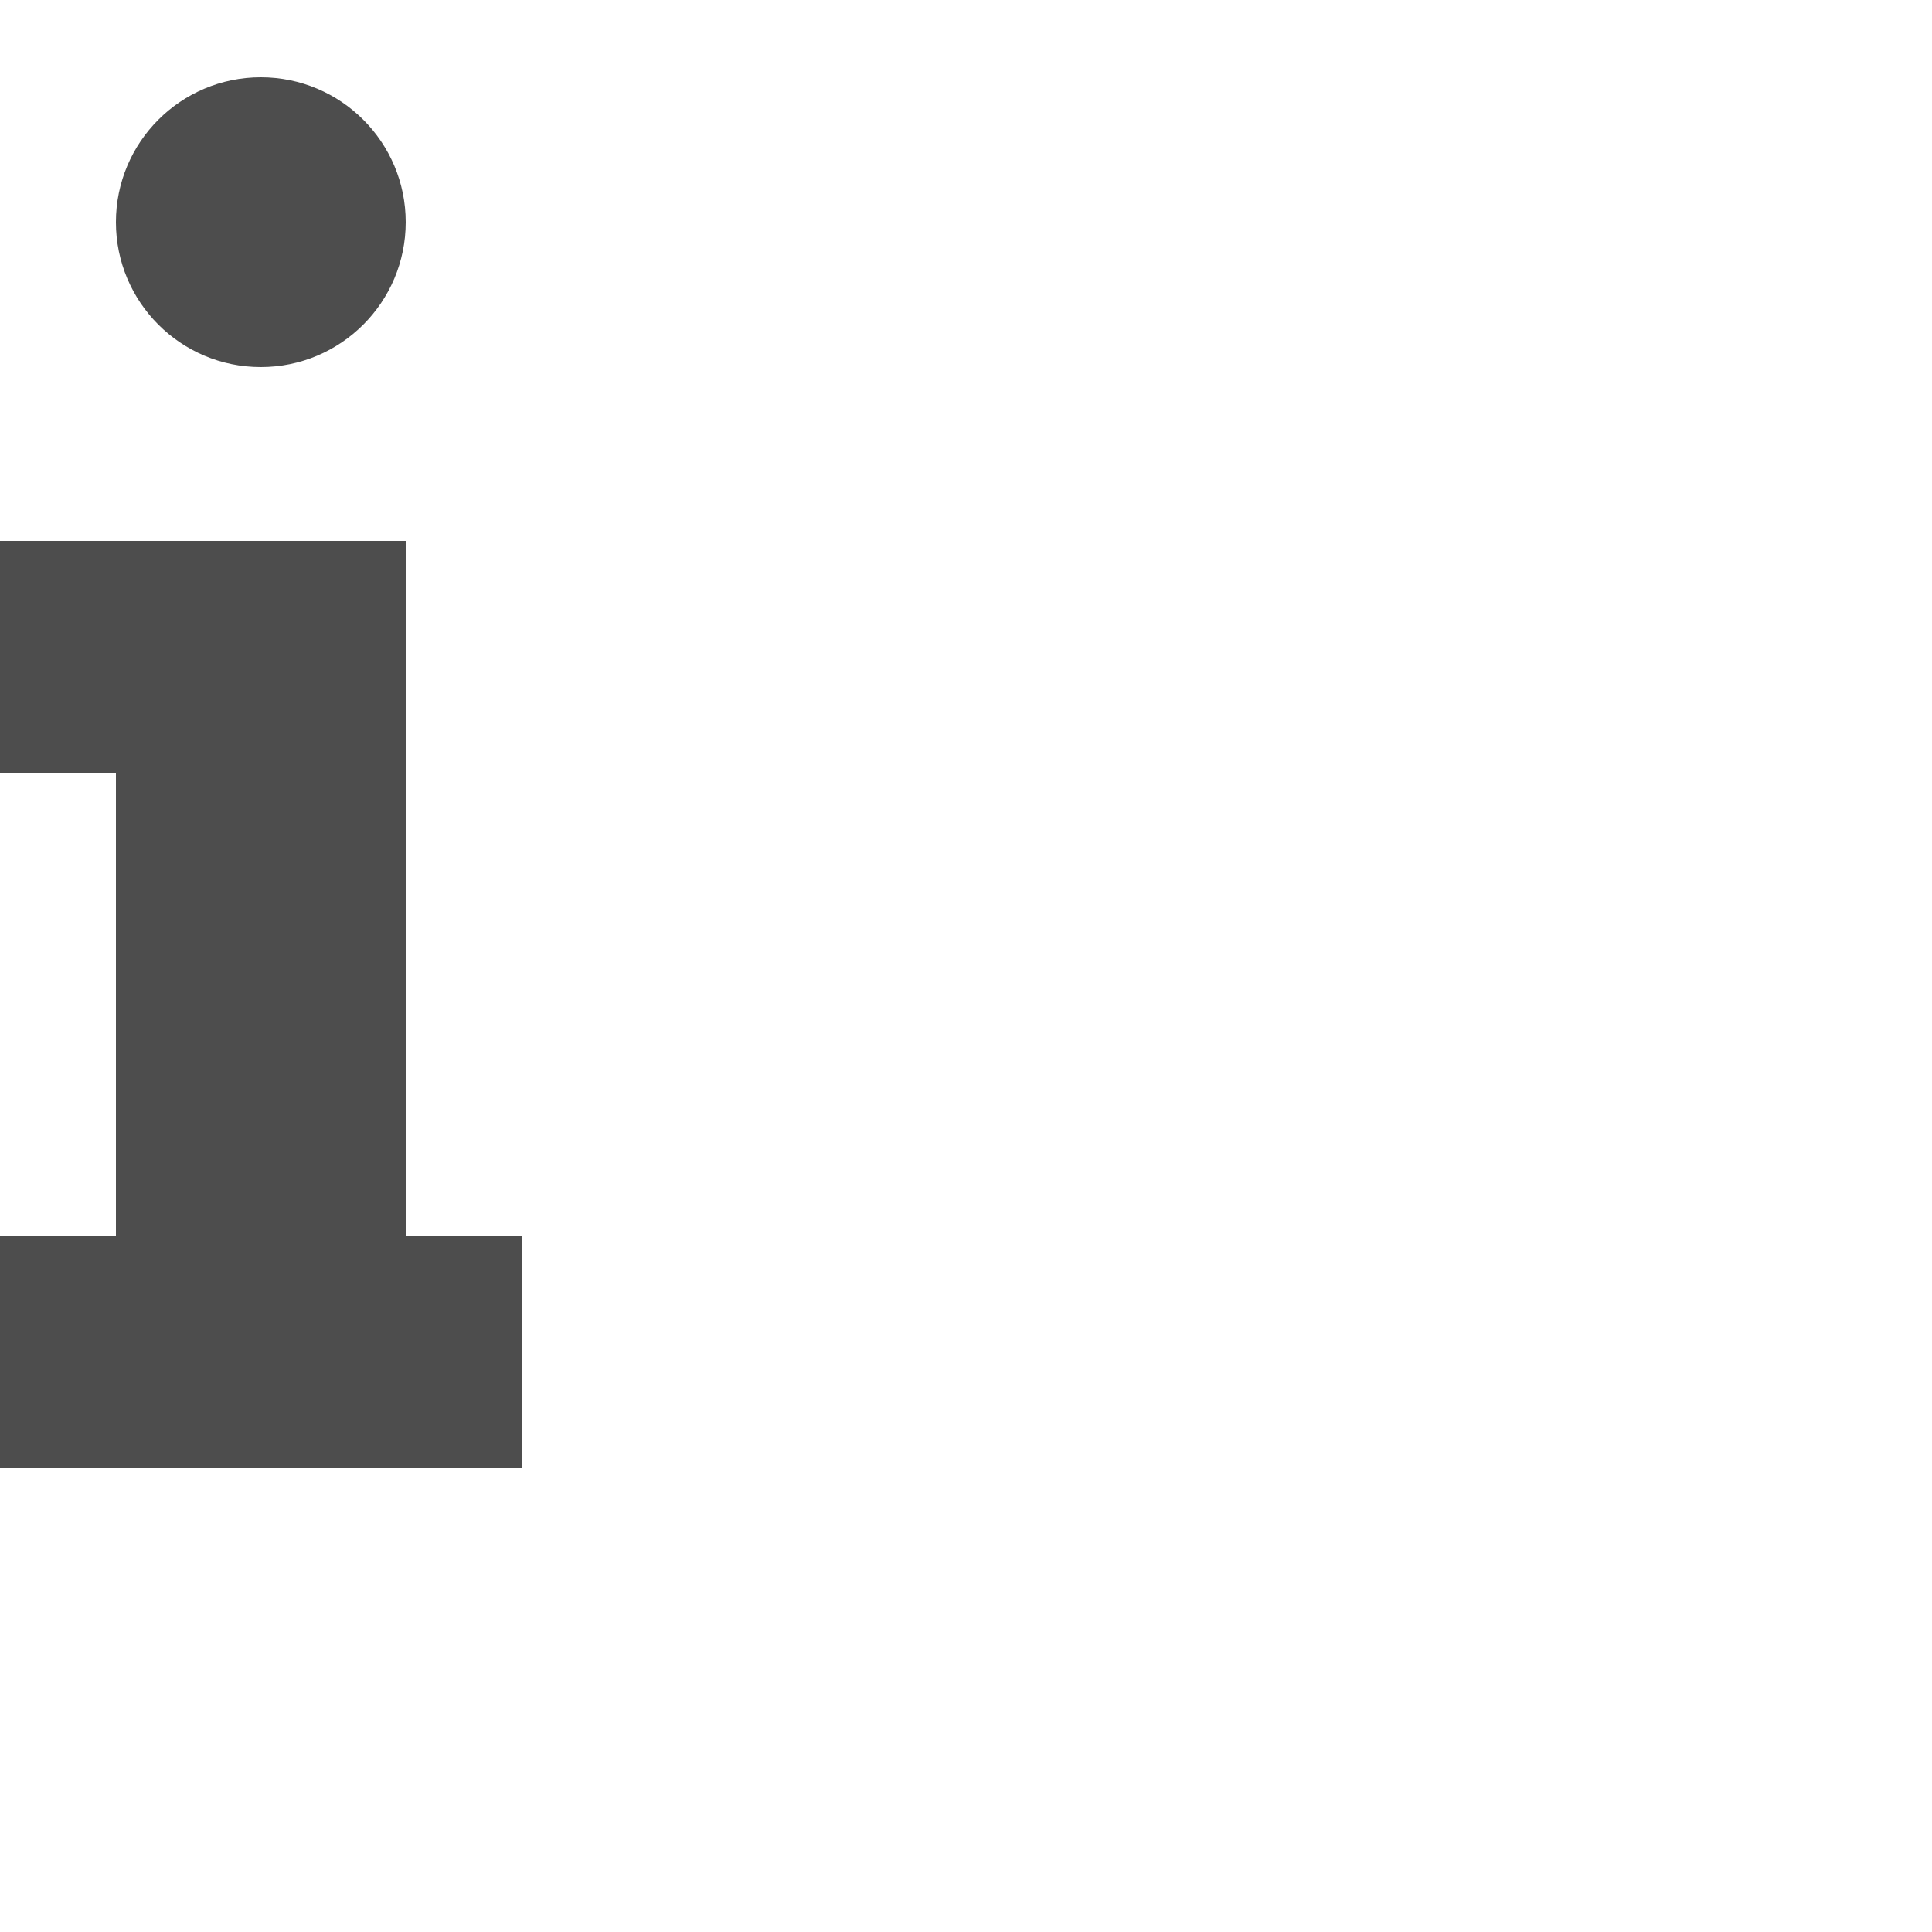
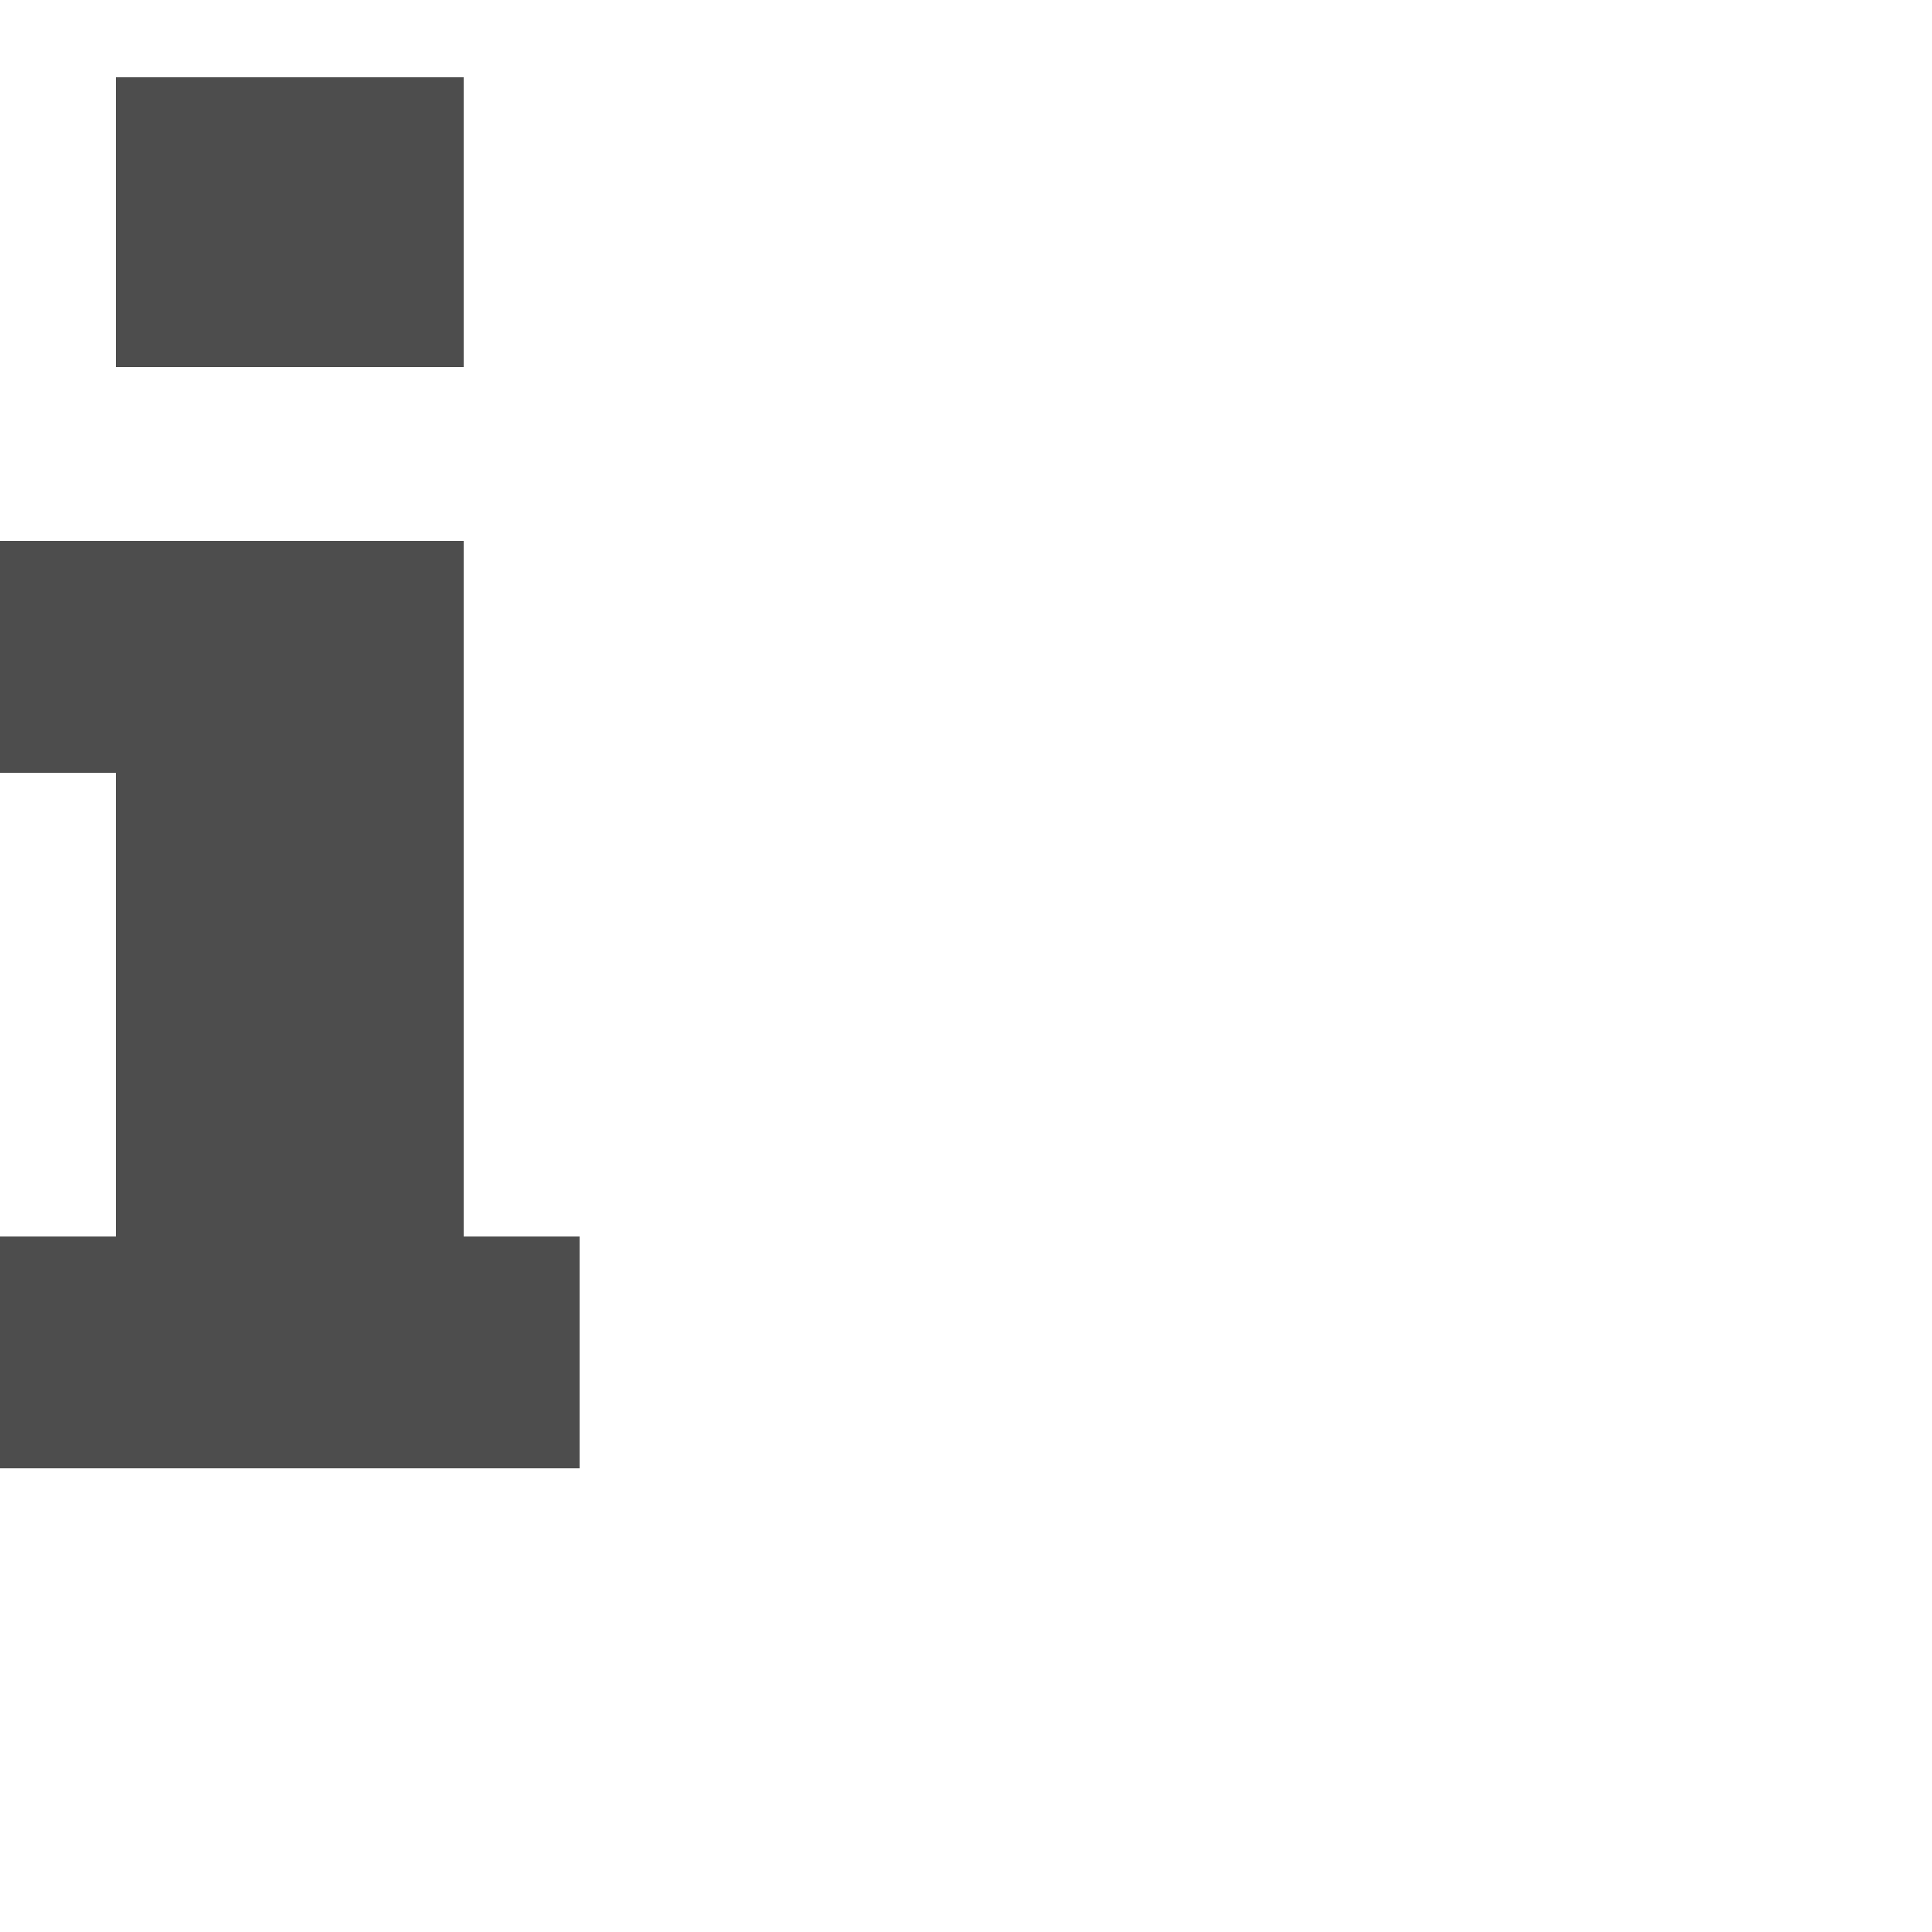
<svg xmlns="http://www.w3.org/2000/svg" width="1000" height="1000" id="svg3092" version="1.1">
  <defs id="defs5498" />
  <g id="layer1" style="display:inline">
-     <path style="fill:#4d4d4d;fill-rule:evenodd;stroke:none" d="m 0,280 0,120 60,0 0,240 -60,0 0,120 270,0 0,-120 -60,0 0,-360 z" id="path3564" />
-     <path transform="matrix(0.8333333,0,0,0.8333333,-140,31.66667)" style="fill:#4d4d4d;fill-opacity:1;stroke:none" id="path2990" d="m 420,100 a 90,90 0 1 1 -180,0 90,90 0 1 1 180,0 z" />
+     <path style="fill:#4d4d4d;fill-rule:evenodd;stroke:none" d="m 0,280 0,120 60,0 0,240 -60,0 0,120 300,0 0,-120 -60,0 0,-360 z" id="path3564" />
+     <path style="fill:#4d4d4d;stroke:none;stroke-width:1px;stroke-linecap:butt;stroke-linejoin:miter;stroke-opacity:1" d="m 60,40 180,0 0,150 -180,0 z" id="path2990" />
  </g>
</svg>
